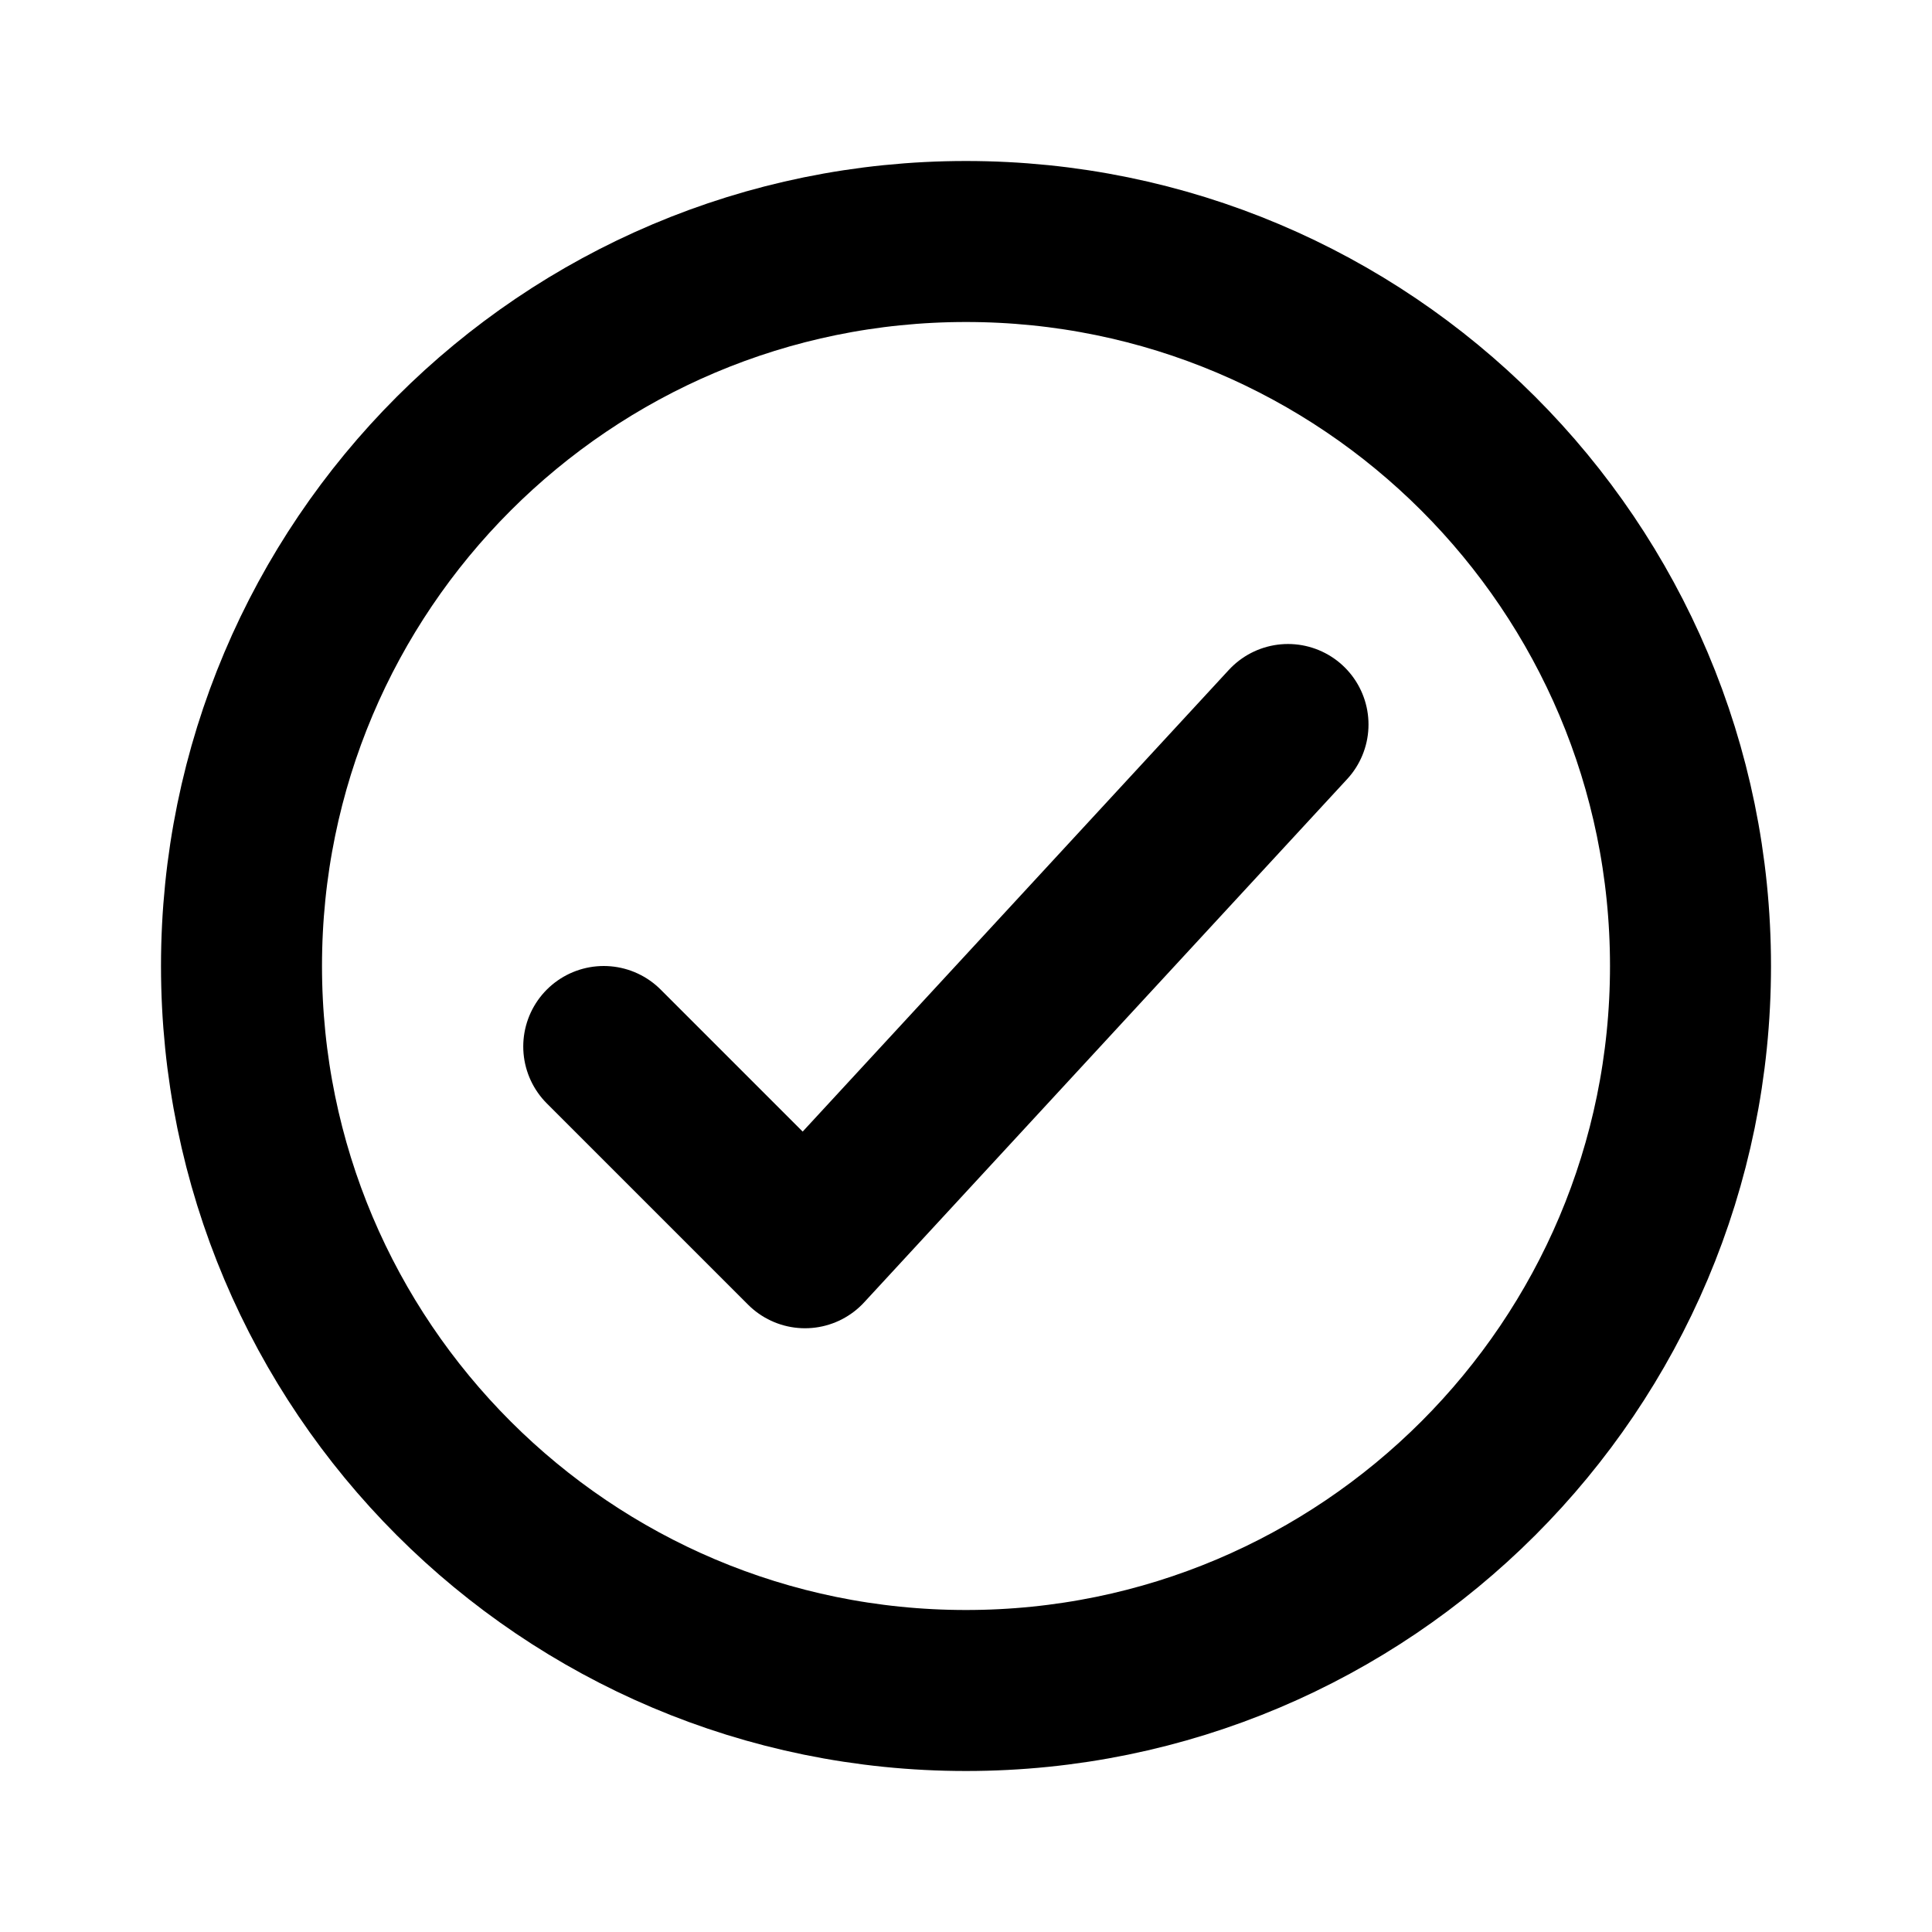
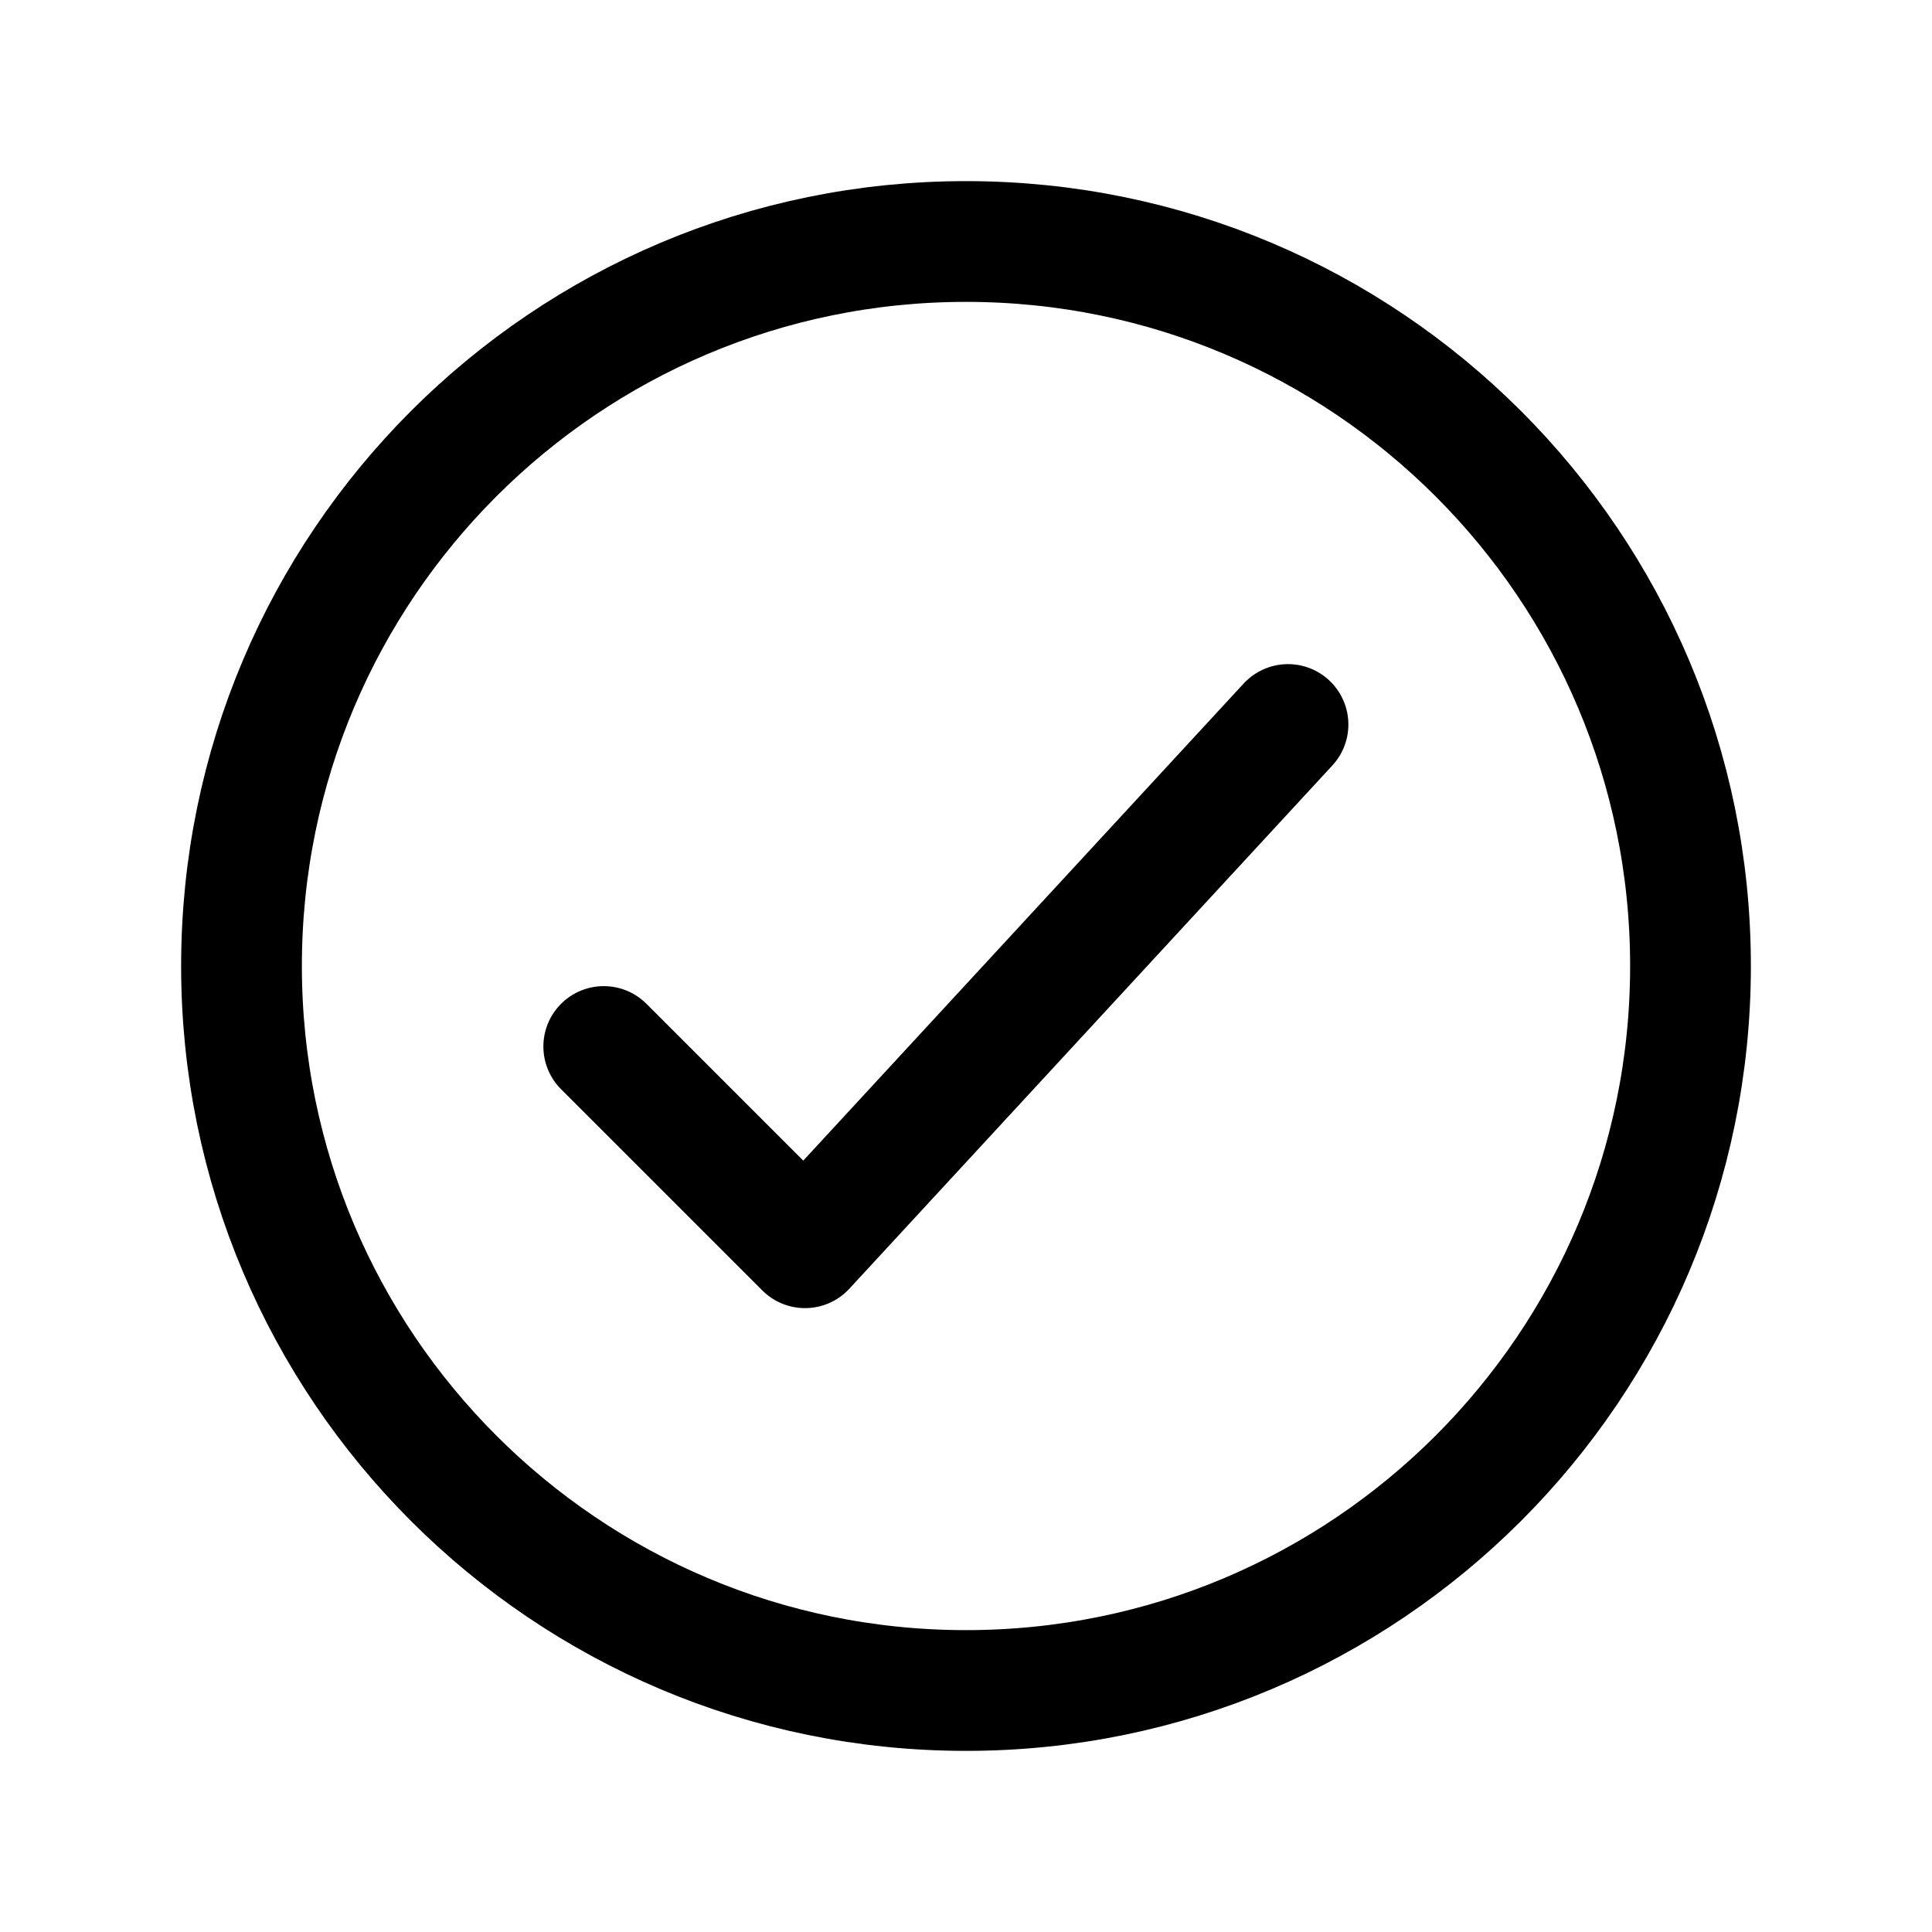
- <svg xmlns="http://www.w3.org/2000/svg" width="800px" height="800px" viewBox="0 0 24 24" fill="none">
-   <path d="M16 9L10 15.5L7.5 13M12 21C16.971 21 21 16.971 21 12C21 7.029 16.971 3 12 3C7.029 3 3 7.029 3 12C3 16.971 7.029 21 12 21Z" stroke="#000000" stroke-width="2" stroke-linecap="round" stroke-linejoin="round" />
+ <svg xmlns="http://www.w3.org/2000/svg" viewBox="0 0 24 24" fill="none">
+   <path d="M16 9L10 15.5L7.5 13M12 21C16.971 21 21 16.971 21 12C21 7.029 16.971 3 12 3C7.029 3 3 7.029 3 12C3 16.971 7.029 21 12 21Z" stroke="currentColor" stroke-width="1.5" stroke-linecap="round" stroke-linejoin="round" />
</svg>
